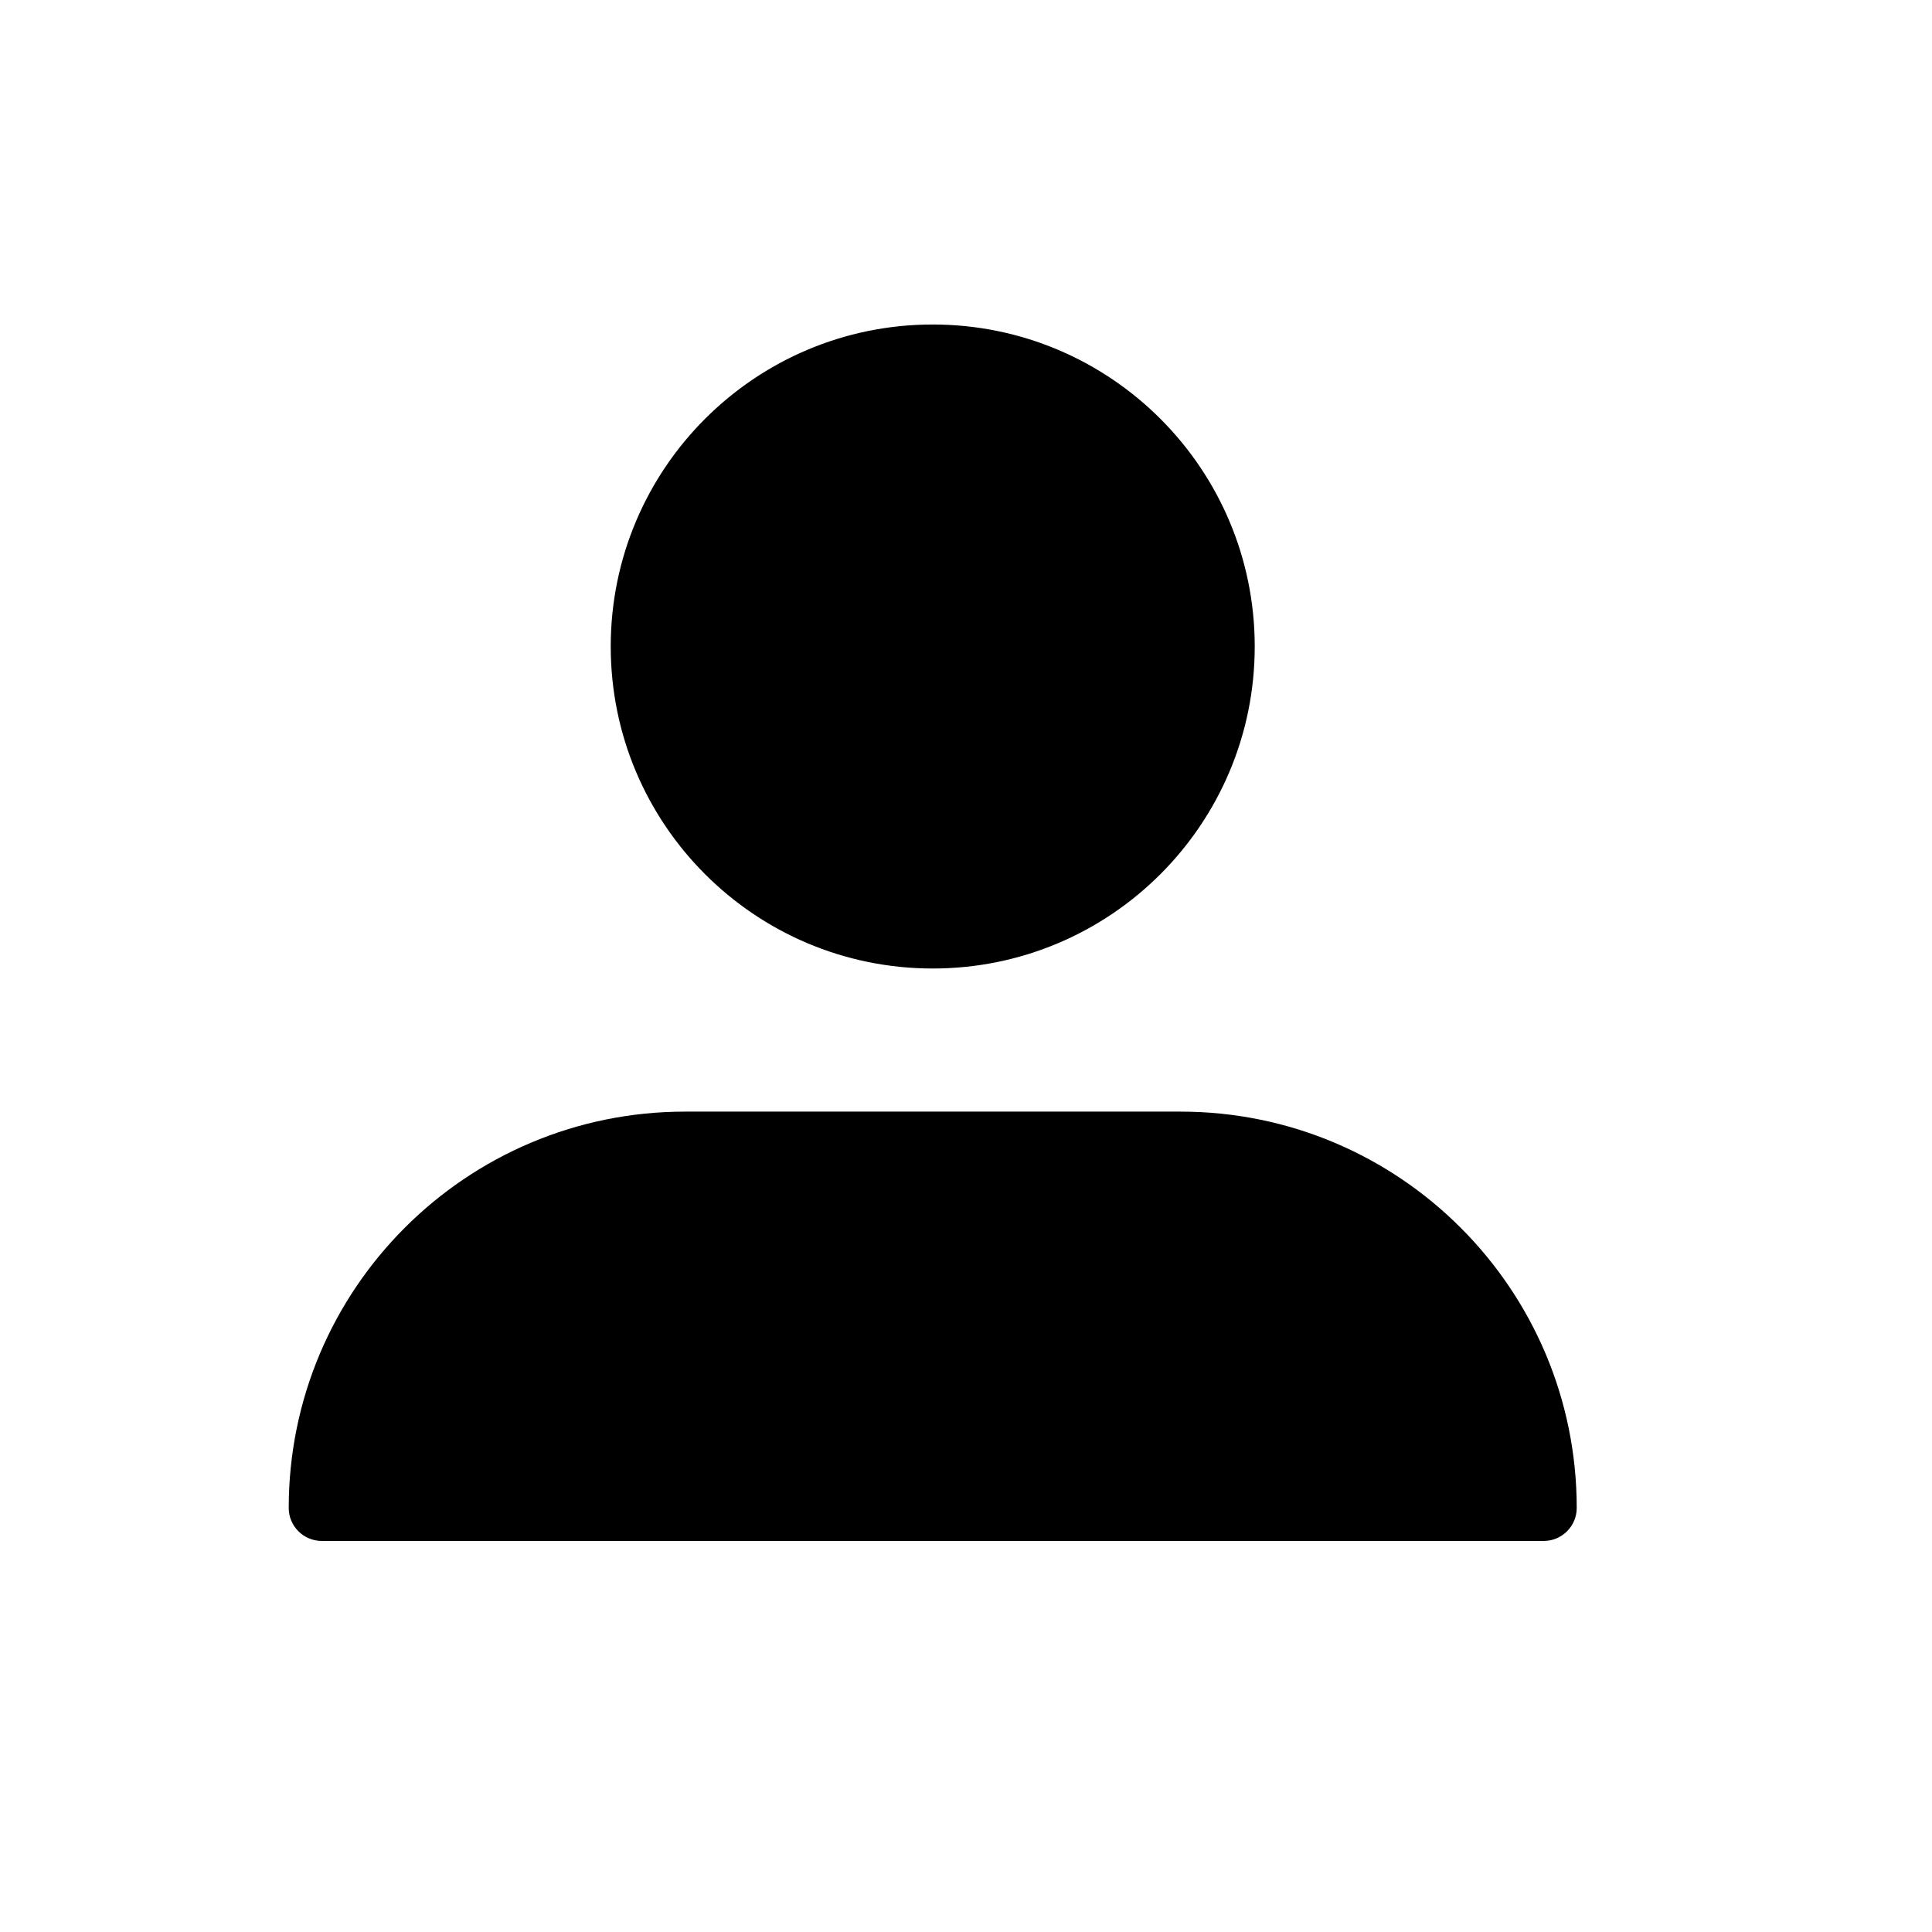
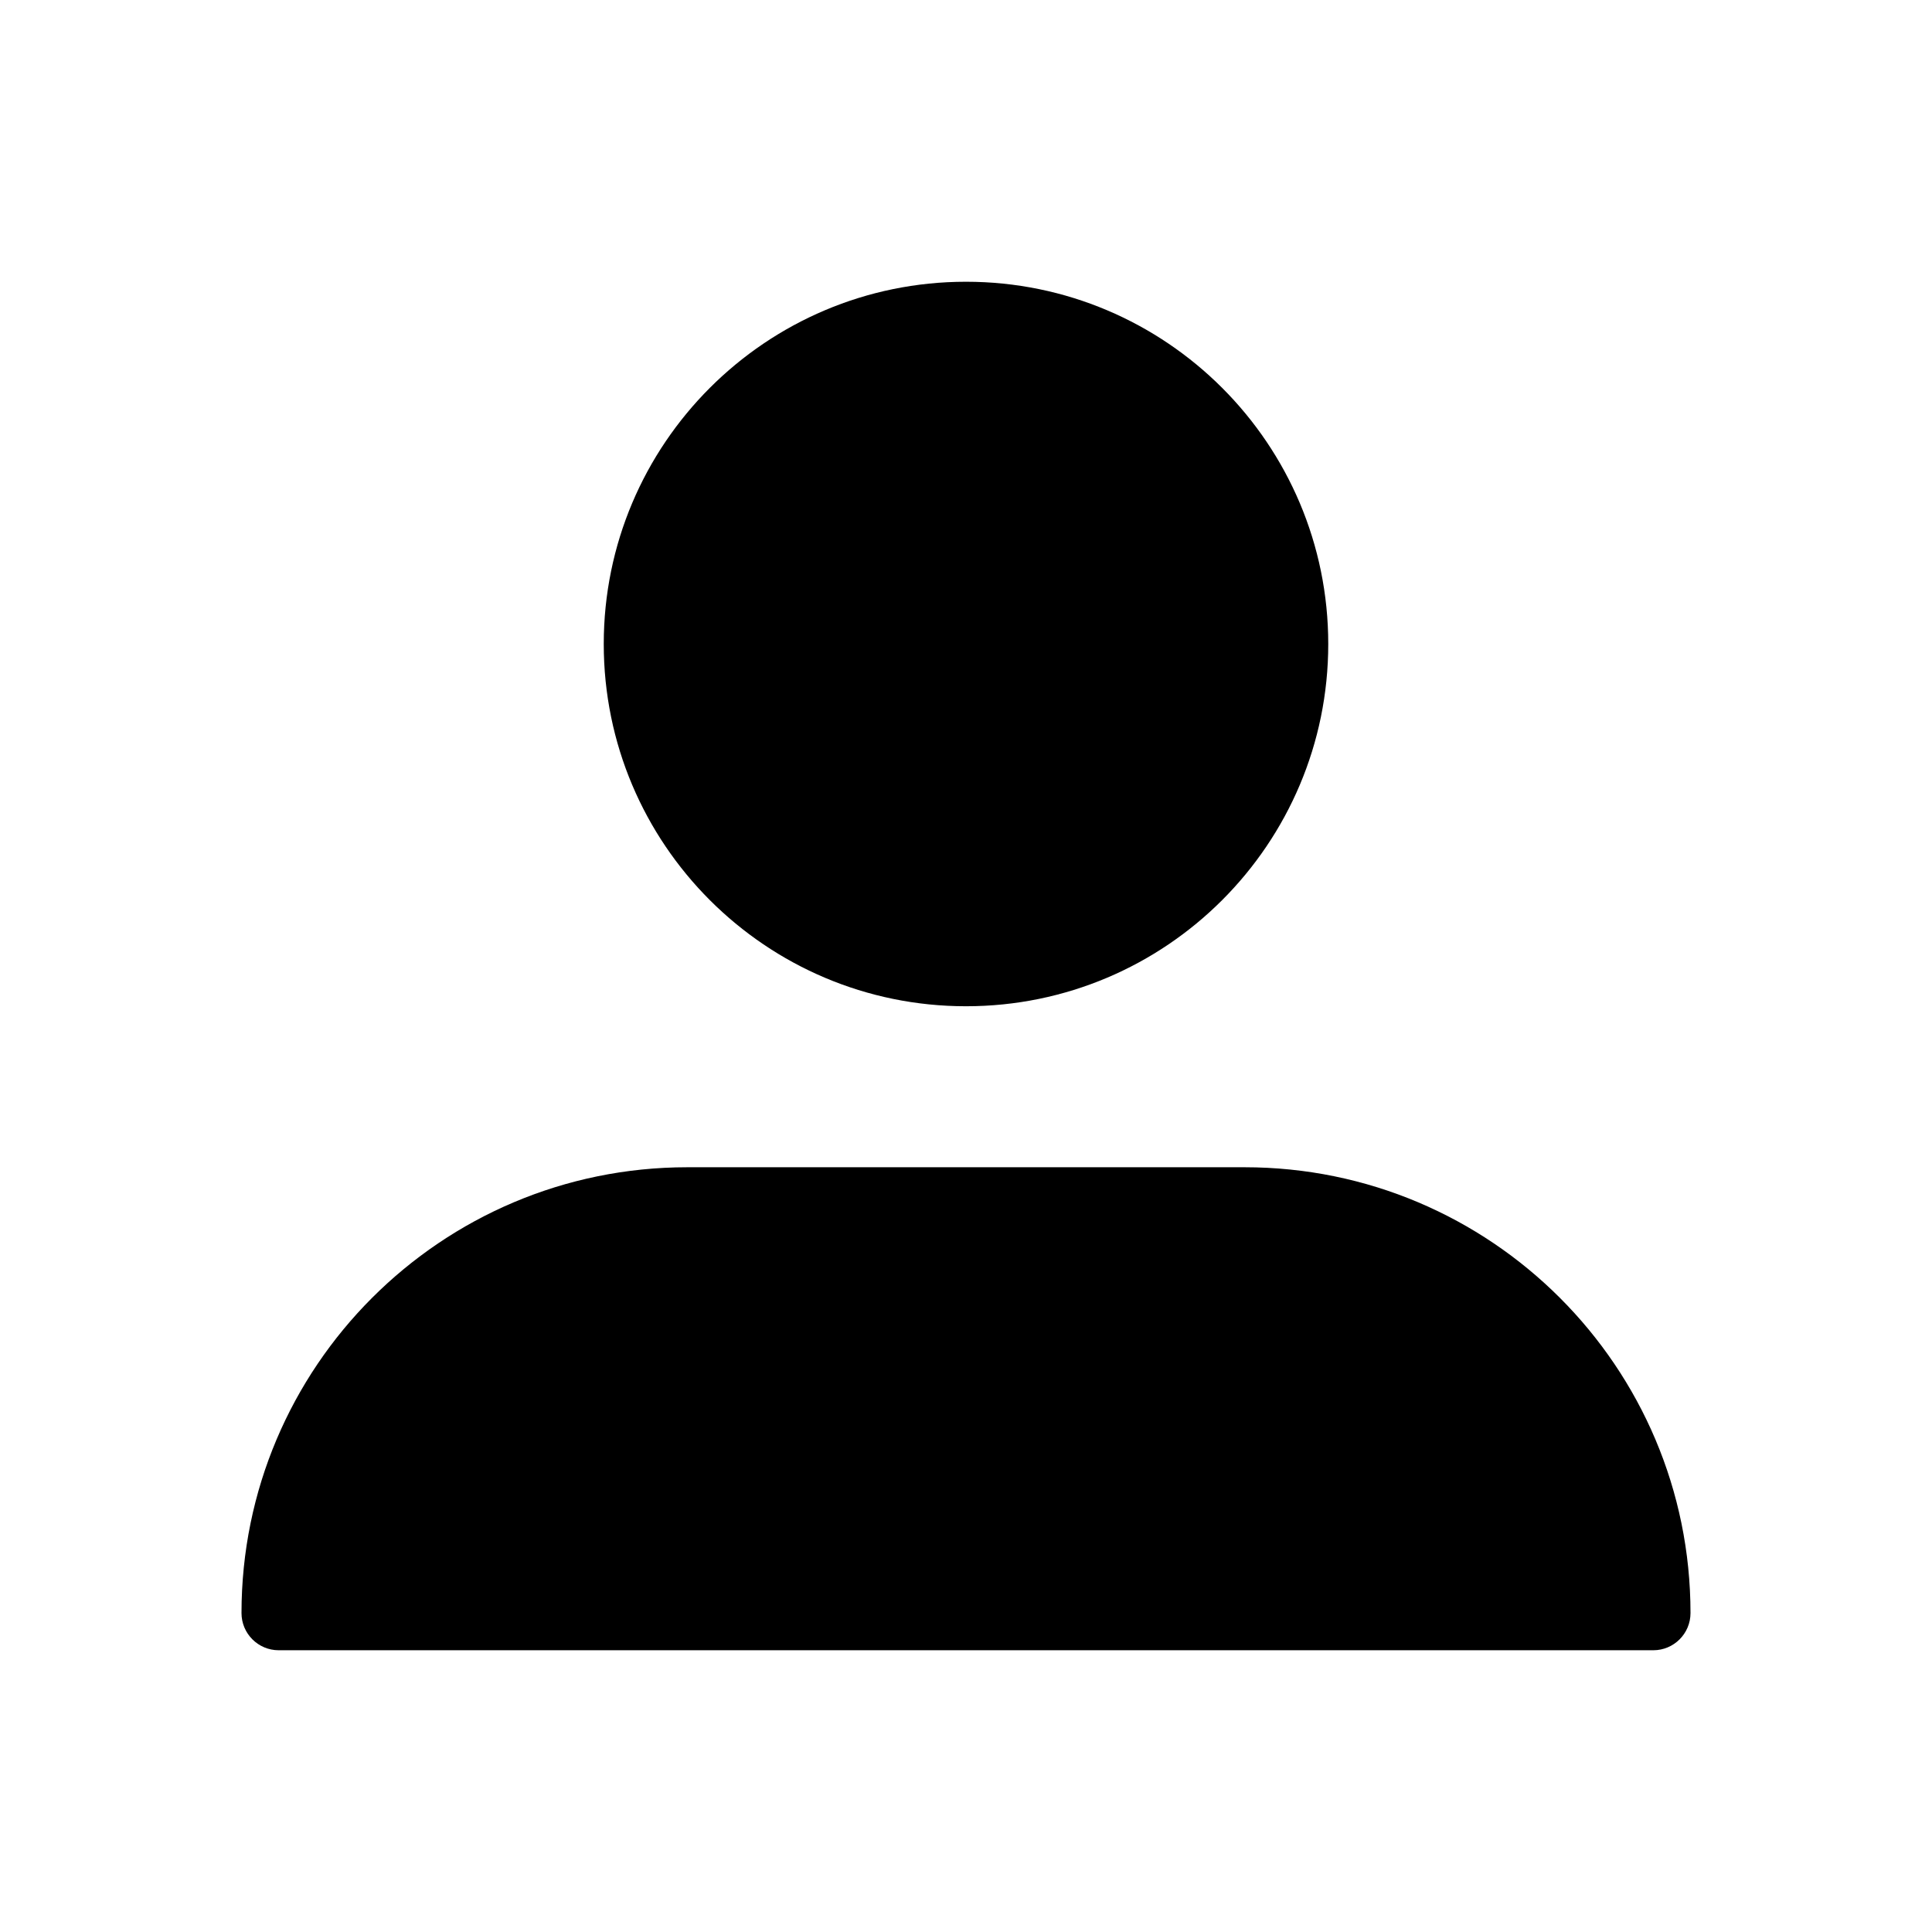
- <svg xmlns="http://www.w3.org/2000/svg" width="27" height="27" viewBox="0 0 27 27" fill="none">
-   <path d="M13.035 13.535C15.52 13.535 17.535 11.52 17.535 9.035C17.535 6.55 15.52 4.535 13.035 4.535C10.55 4.535 8.535 6.55 8.535 9.035C8.535 11.52 10.55 13.535 13.035 13.535Z" fill="currentColor" />
-   <path d="M4.035 21.074C4.035 18.015 6.515 15.535 9.574 15.535H16.497C19.555 15.535 22.035 18.015 22.035 21.074C22.035 21.328 21.828 21.535 21.574 21.535H4.497C4.242 21.535 4.035 21.328 4.035 21.074Z" fill="currentColor" />
+ <svg xmlns="http://www.w3.org/2000/svg" width="24" height="24" viewBox="0 0 24 24" fill="none">
+   <path d="M12 12.5C14.485 12.5 16.5 10.485 16.5 8C16.5 5.515 14.485 3.5 12 3.5C9.515 3.5 7.5 5.515 7.5 8C7.5 10.485 9.515 12.5 12 12.5Z" fill="currentColor" />
+   <path d="M3 20.038C3 16.98 5.48 14.5 8.538 14.5H15.461C18.52 14.5 21 16.98 21 20.038C21 20.293 20.793 20.5 20.538 20.5H3.462C3.207 20.5 3 20.293 3 20.038Z" fill="currentColor" />
</svg>
